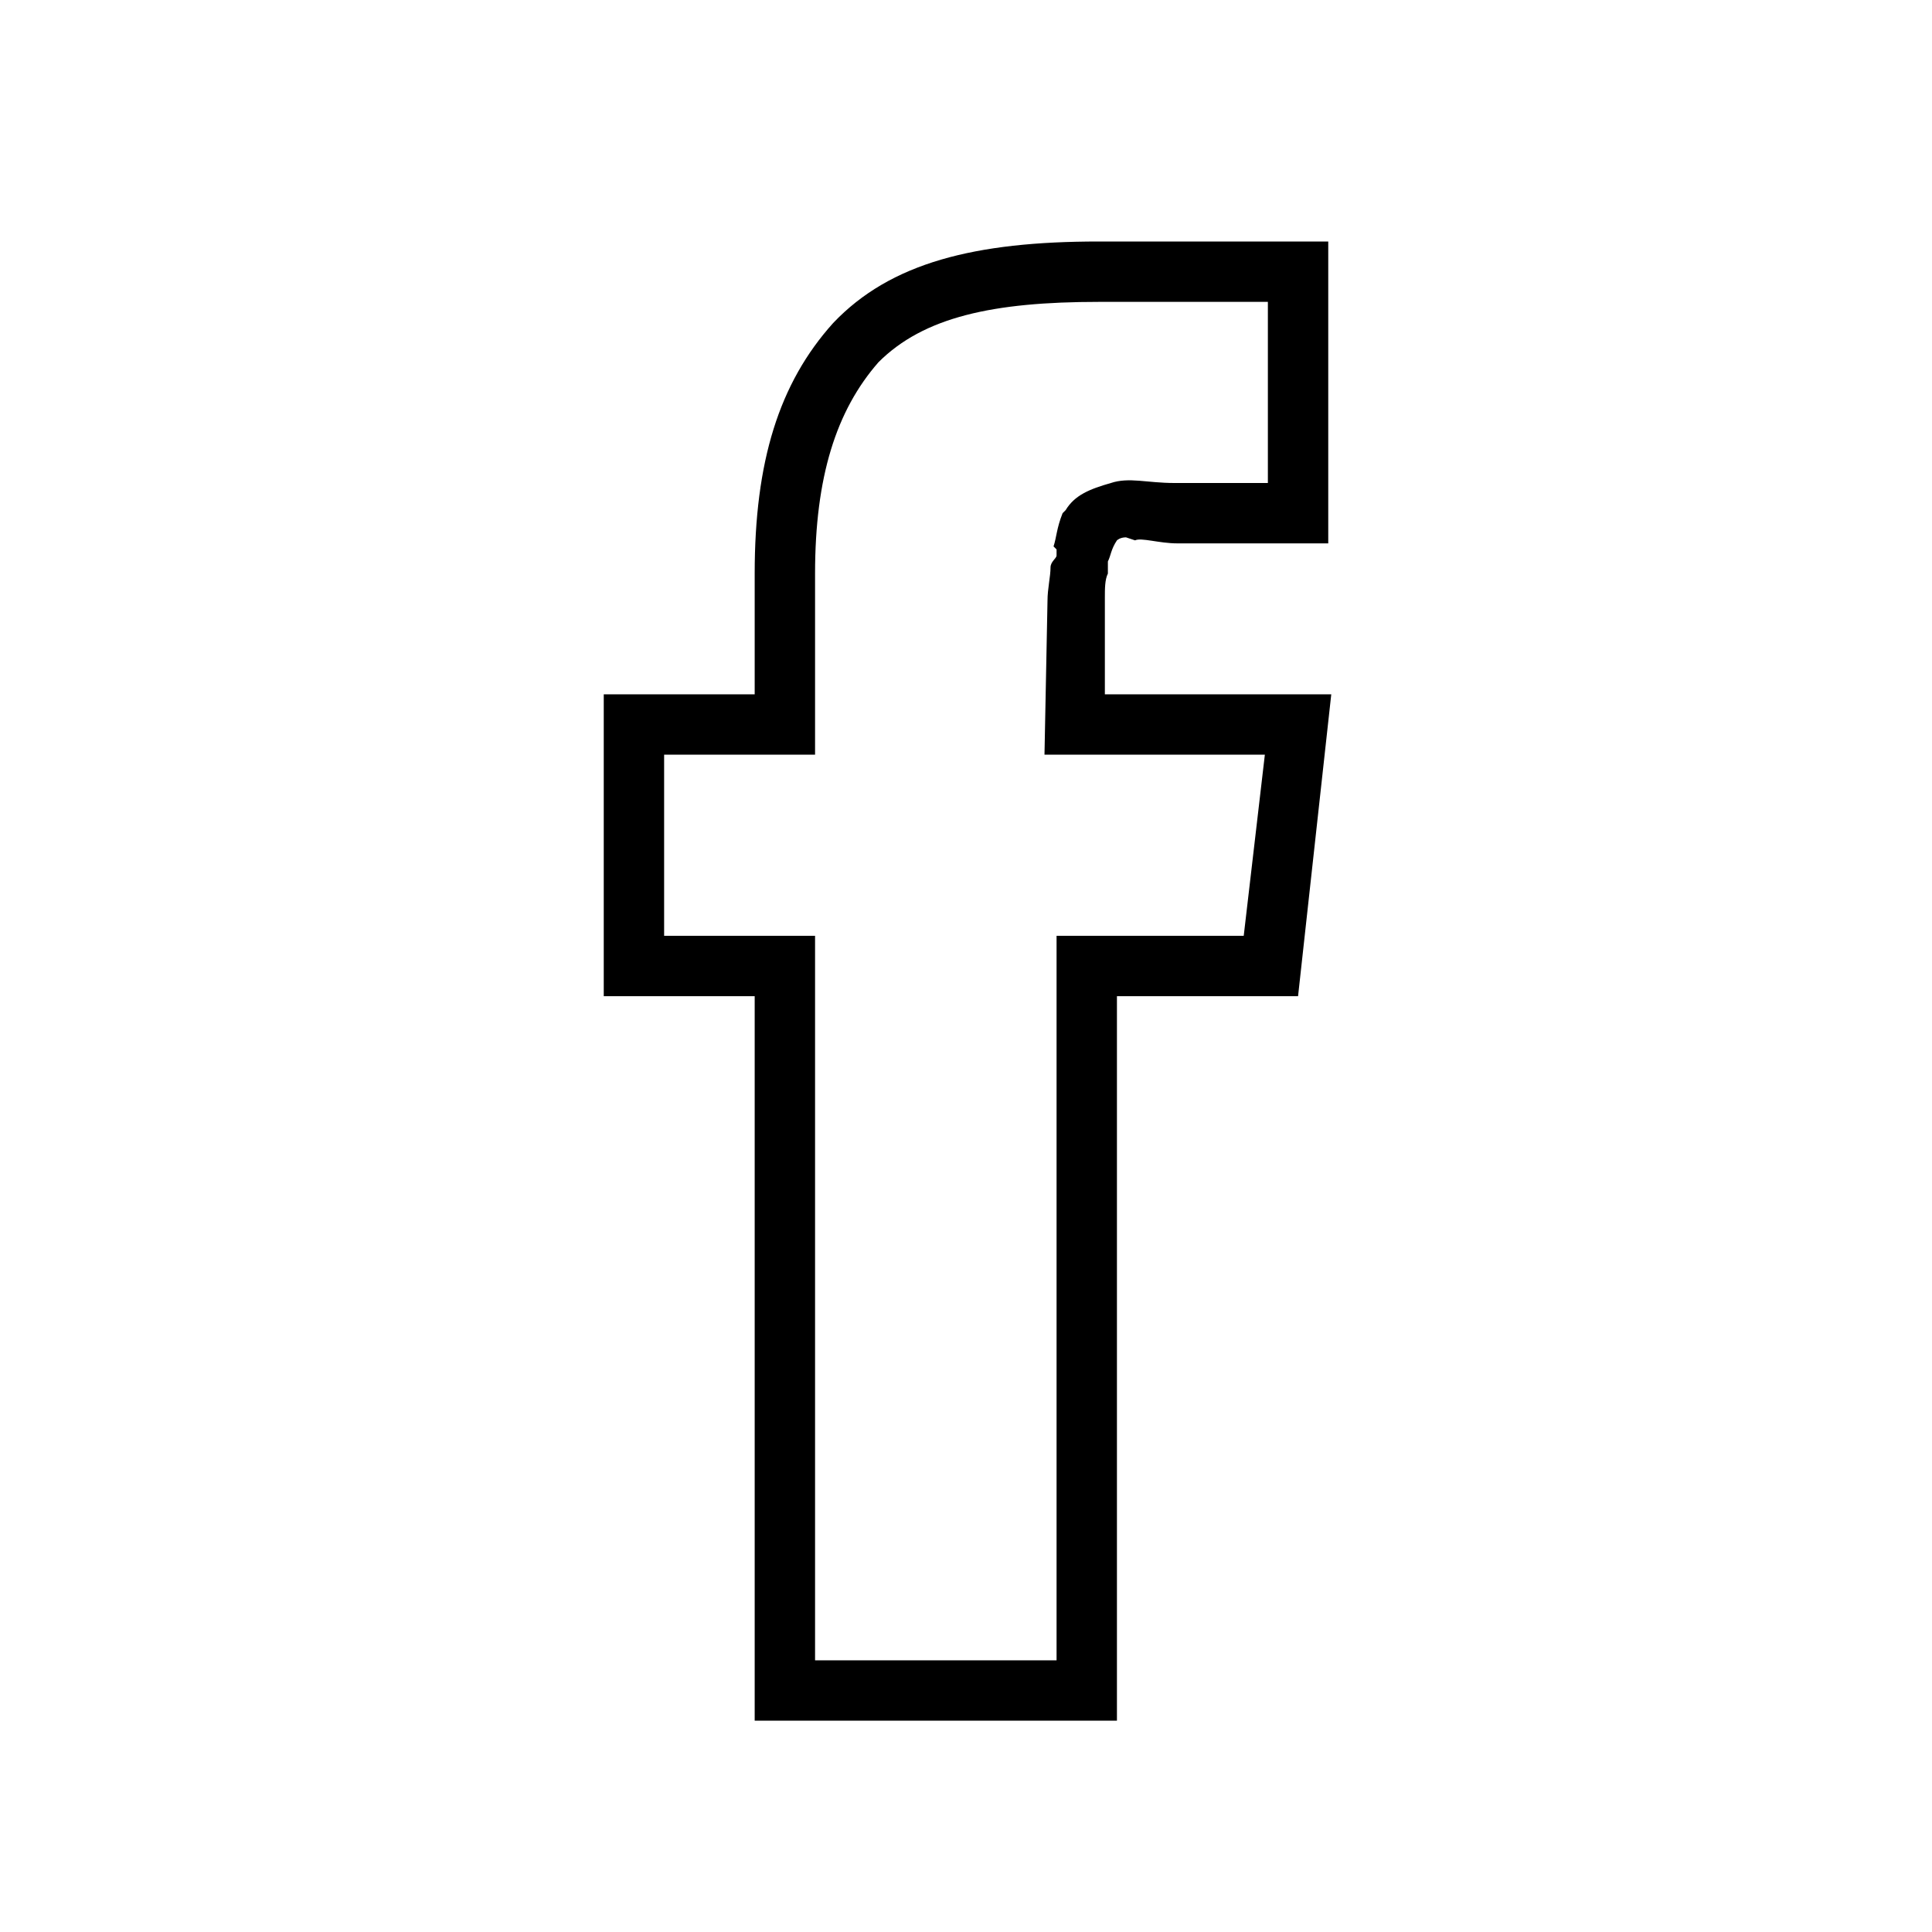
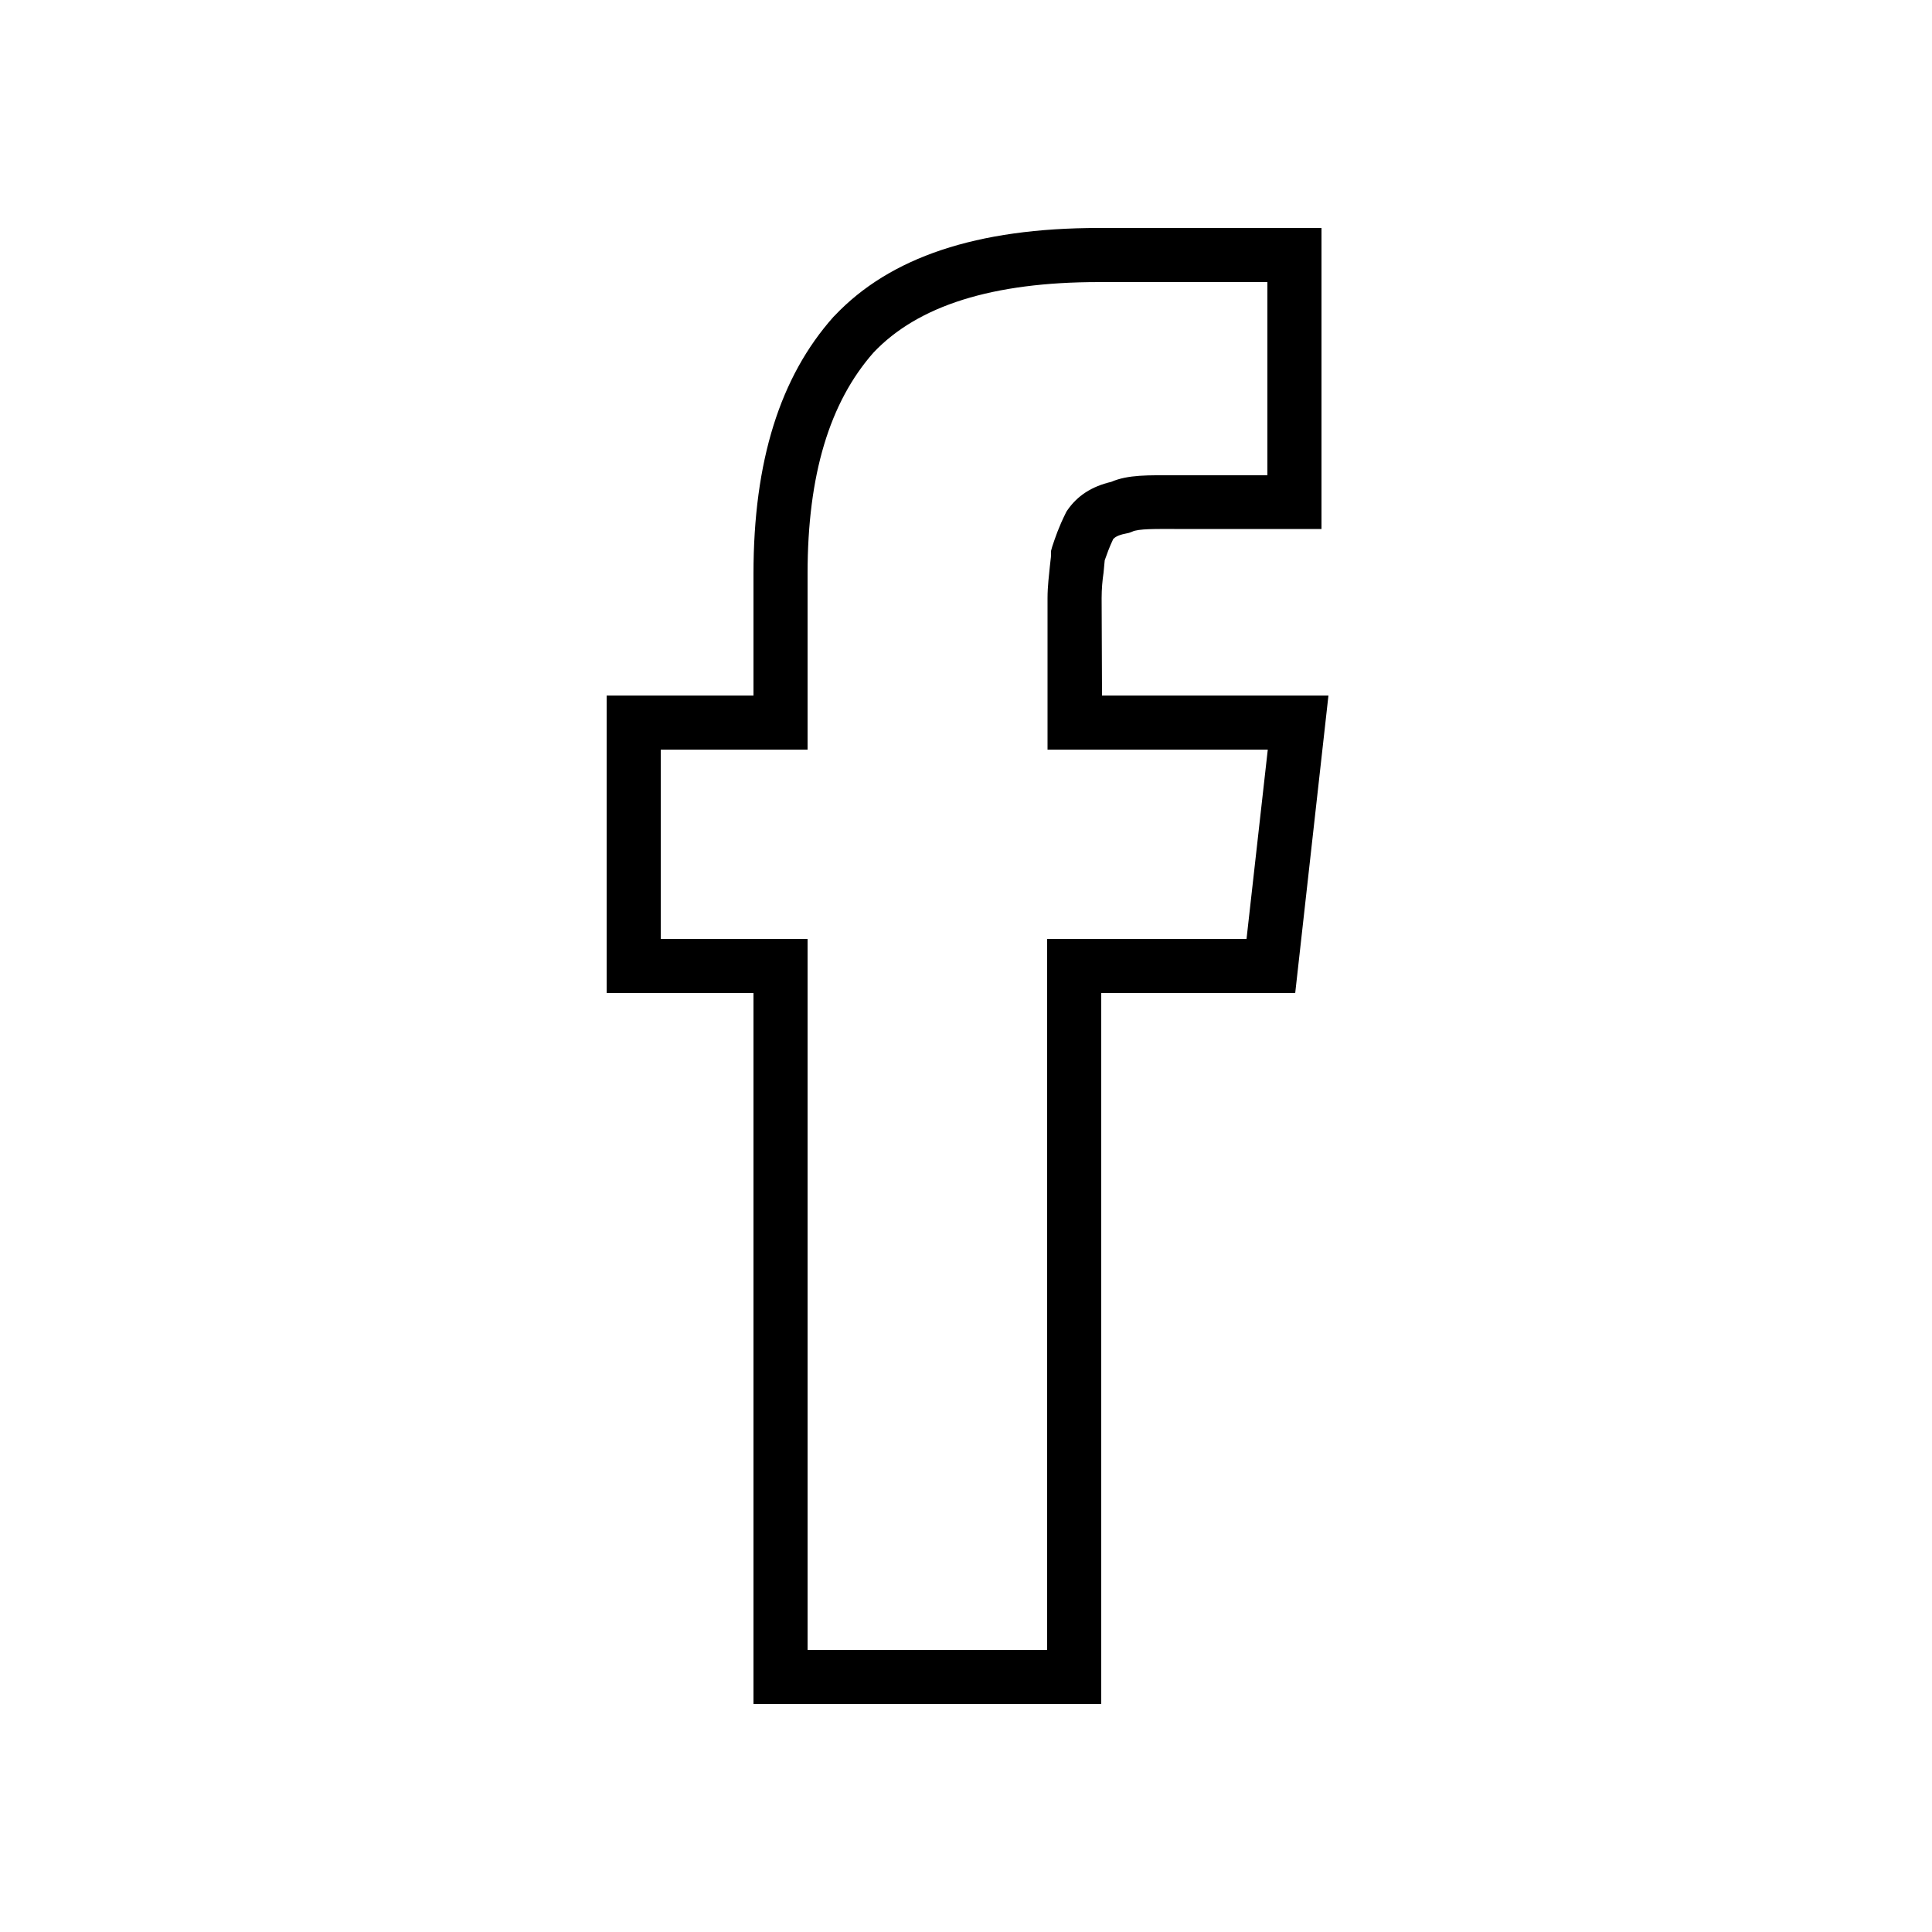
- <svg xmlns="http://www.w3.org/2000/svg" version="1.1" id="Layer_1" x="0px" y="0px" viewBox="0 0 64 64" enable-background="new 0 0 64 64" xml:space="preserve">
+ <svg xmlns="http://www.w3.org/2000/svg" version="1.1" id="Layer_1" x="0px" y="0px" viewBox="0 0 500 500" enable-background="new 0 0 500 500" xml:space="preserve">
  <g>
-     <path d="M36.6,19.8c0-0.3,0-0.6,0.1-0.8c0-0.1,0-0.3,0-0.4c0.1-0.2,0.1-0.4,0.3-0.7c0,0,0.1-0.1,0.3-0.1l0.3,0.1   c0.2-0.1,0.8,0.1,1.4,0.1H44V8h-7.6c-4.1,0-6.9,0.7-8.8,2.7c-1.8,2-2.6,4.6-2.6,8.3v4h-5v10h5v24h12V33h6l1.1-10h-7.5L36.6,19.8z    M41.2,31H35v24h-8V31h-5v-6h5v-6c0-3.2,0.7-5.4,2.1-7c1.5-1.5,3.8-2,7.3-2H42v6h-3.1c-0.9,0-1.5-0.2-2.1,0   c-0.7,0.2-1.2,0.4-1.5,0.9L35.2,17c-0.2,0.5-0.2,0.8-0.3,1.1l0.1,0.1v0.2c0,0.1-0.2,0.2-0.2,0.4c0,0.3-0.1,0.7-0.1,1.1L34.6,25h7.3   L41.2,31z" />
+     <path d="M285.1,154.8c0-2.4,0.2-4.6,0.5-6.6c0.1-1.1,0.2-2.2,0.3-3.2c0.6-1.7,1.2-3.4,2.2-5.5c0.4-0.4,1.1-1,3.2-1.4l0.9-0.2   l0.8-0.3c1.6-0.8,6.4-0.7,10.9-0.7H342V59h-57.6c-31.7,0-54.1,7.6-68.4,22.7l-0.3,0.3c-13.8,15.5-20.7,37.3-20.7,66.5V180h-38v77   h38v184h90V257h50.2l8.6-77h-58.6L285.1,154.8z M322.6,243H271v184h-62V243h-38v-49h38v-45.6c0-25.5,5.7-44.3,17.1-57.2   C237.6,79.1,256.8,73,284.4,73H328v50h-24.1c-6.6,0-11.9-0.2-16.3,1.7c-5.1,1.2-8.8,3.6-11.4,7.4l-0.2,0.3l-0.2,0.4   c-1.8,3.6-2.7,6.3-3.5,8.7l-0.3,1.1v1.1c0,0.6-0.2,1.7-0.3,2.9c-0.2,2.2-0.6,5-0.6,8.2l0,39.2h57L322.6,243z" />
  </g>
</svg>
